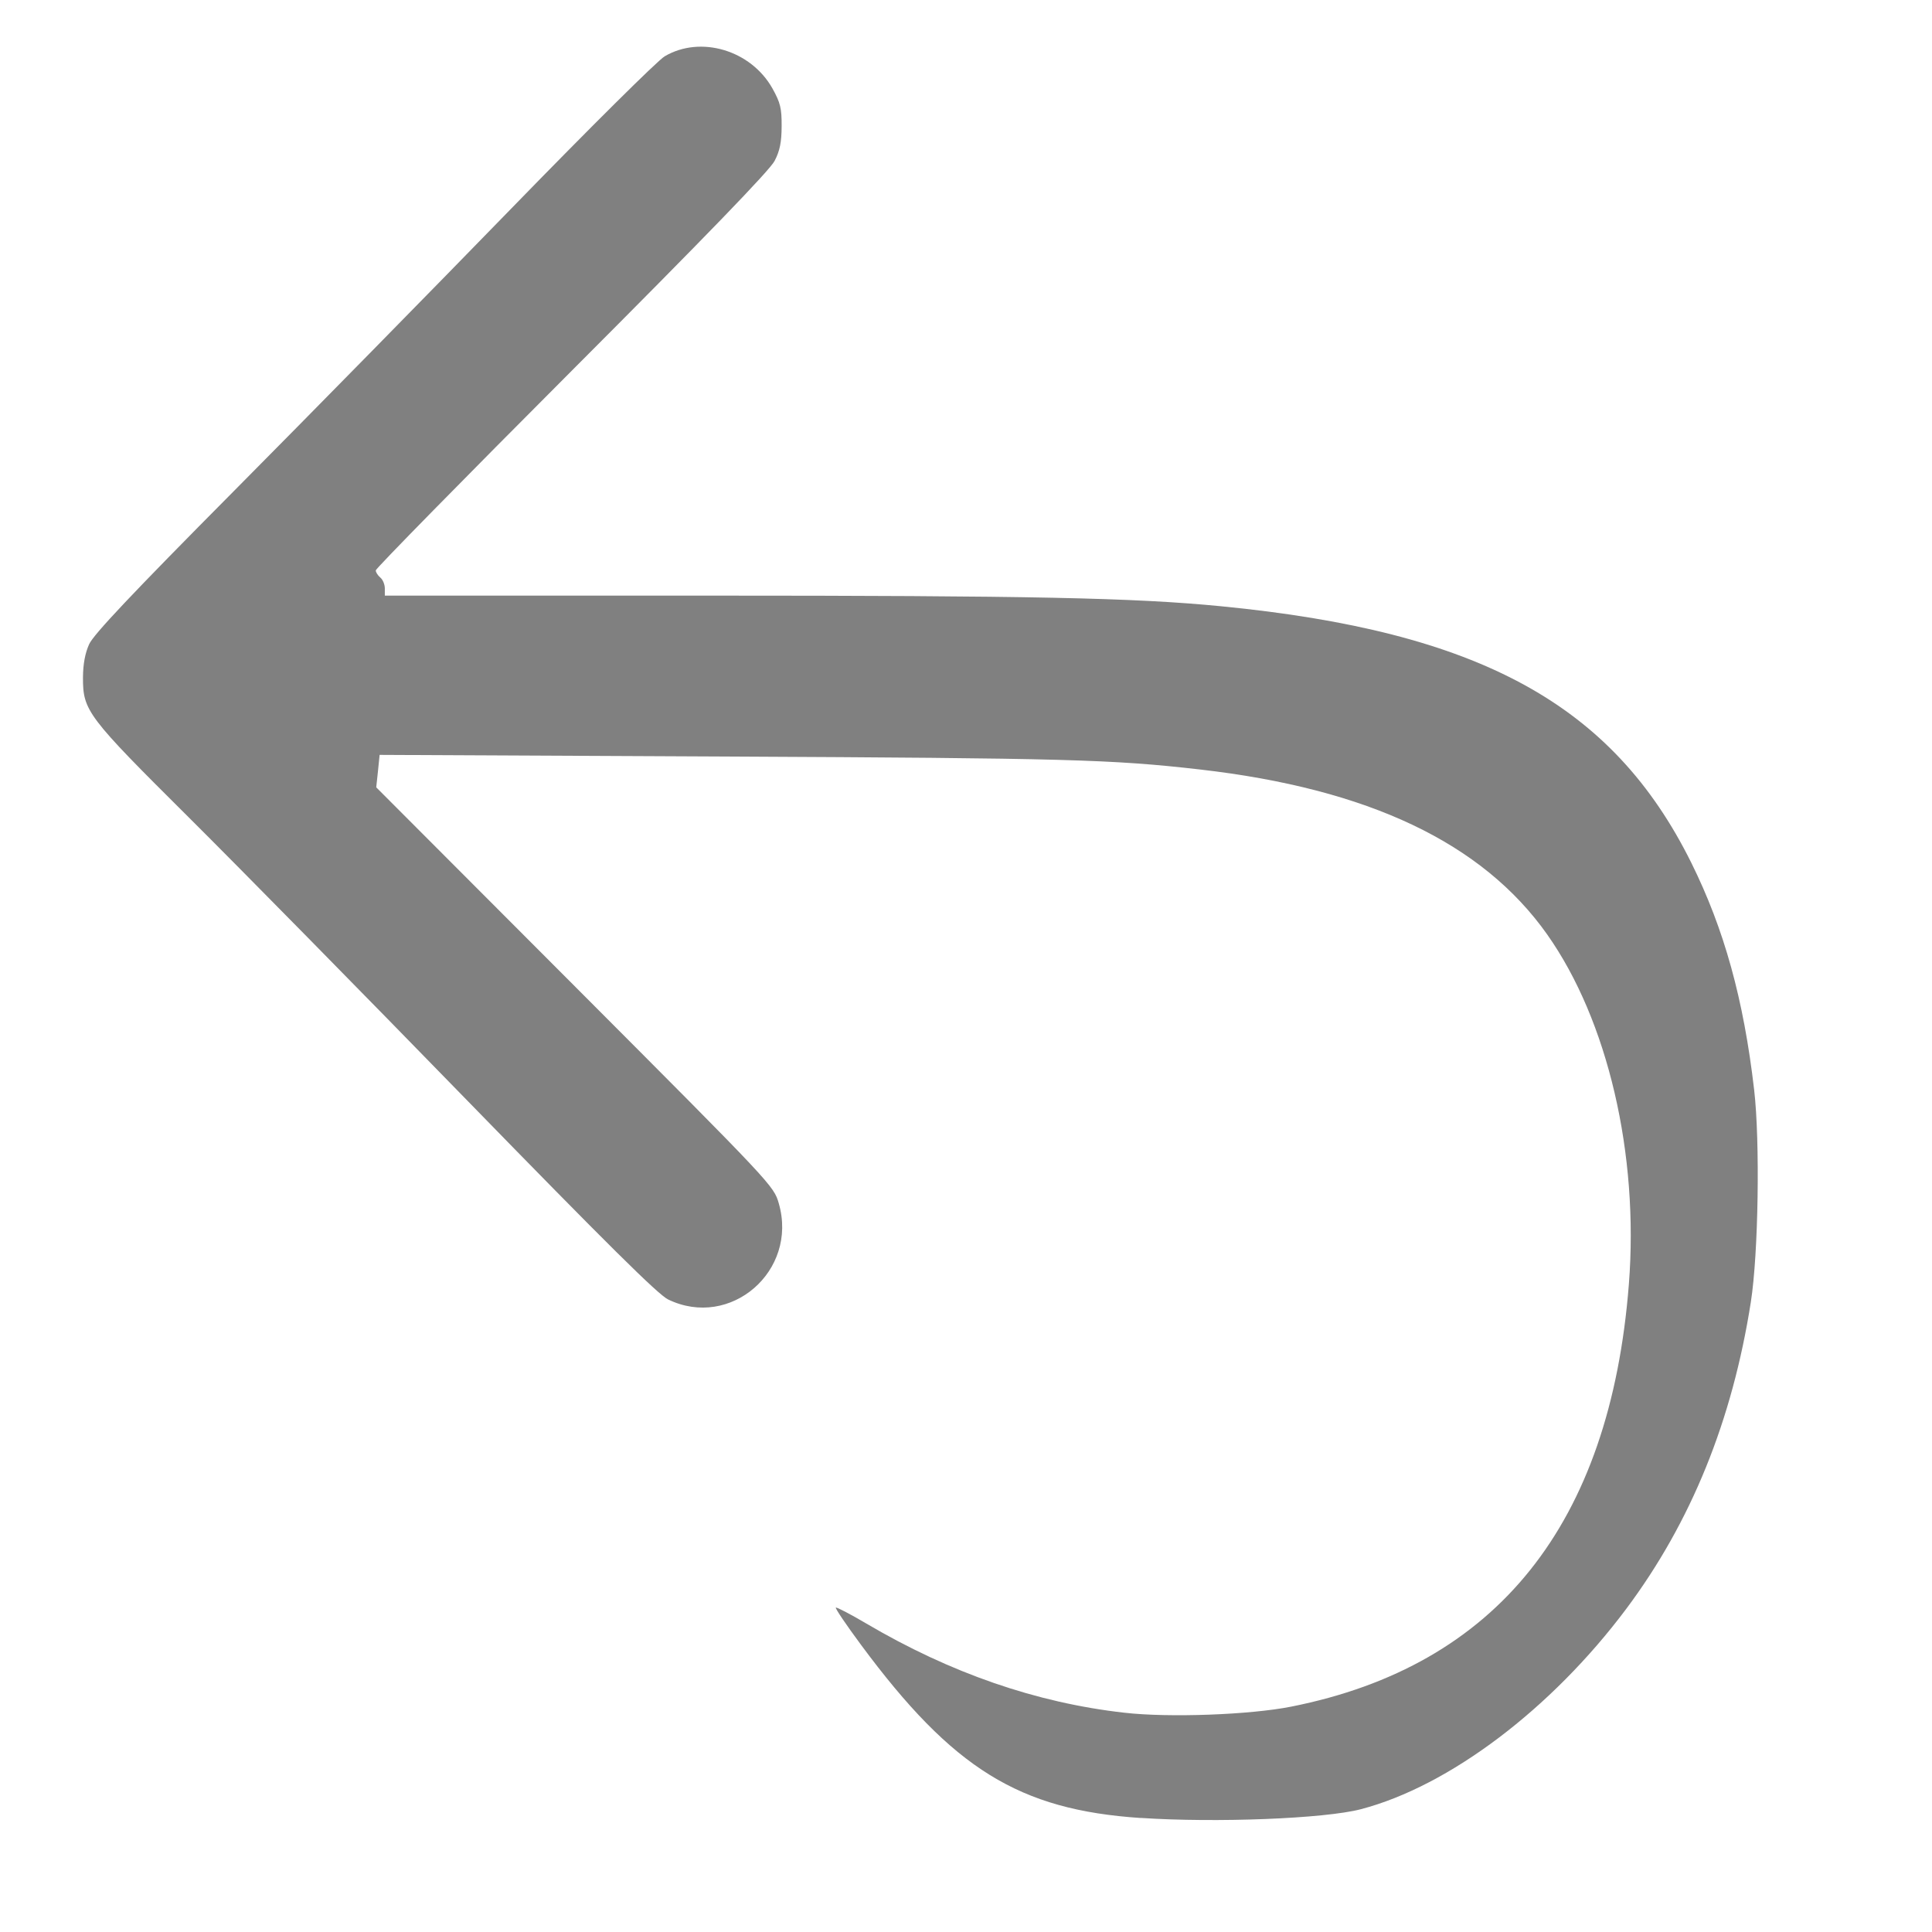
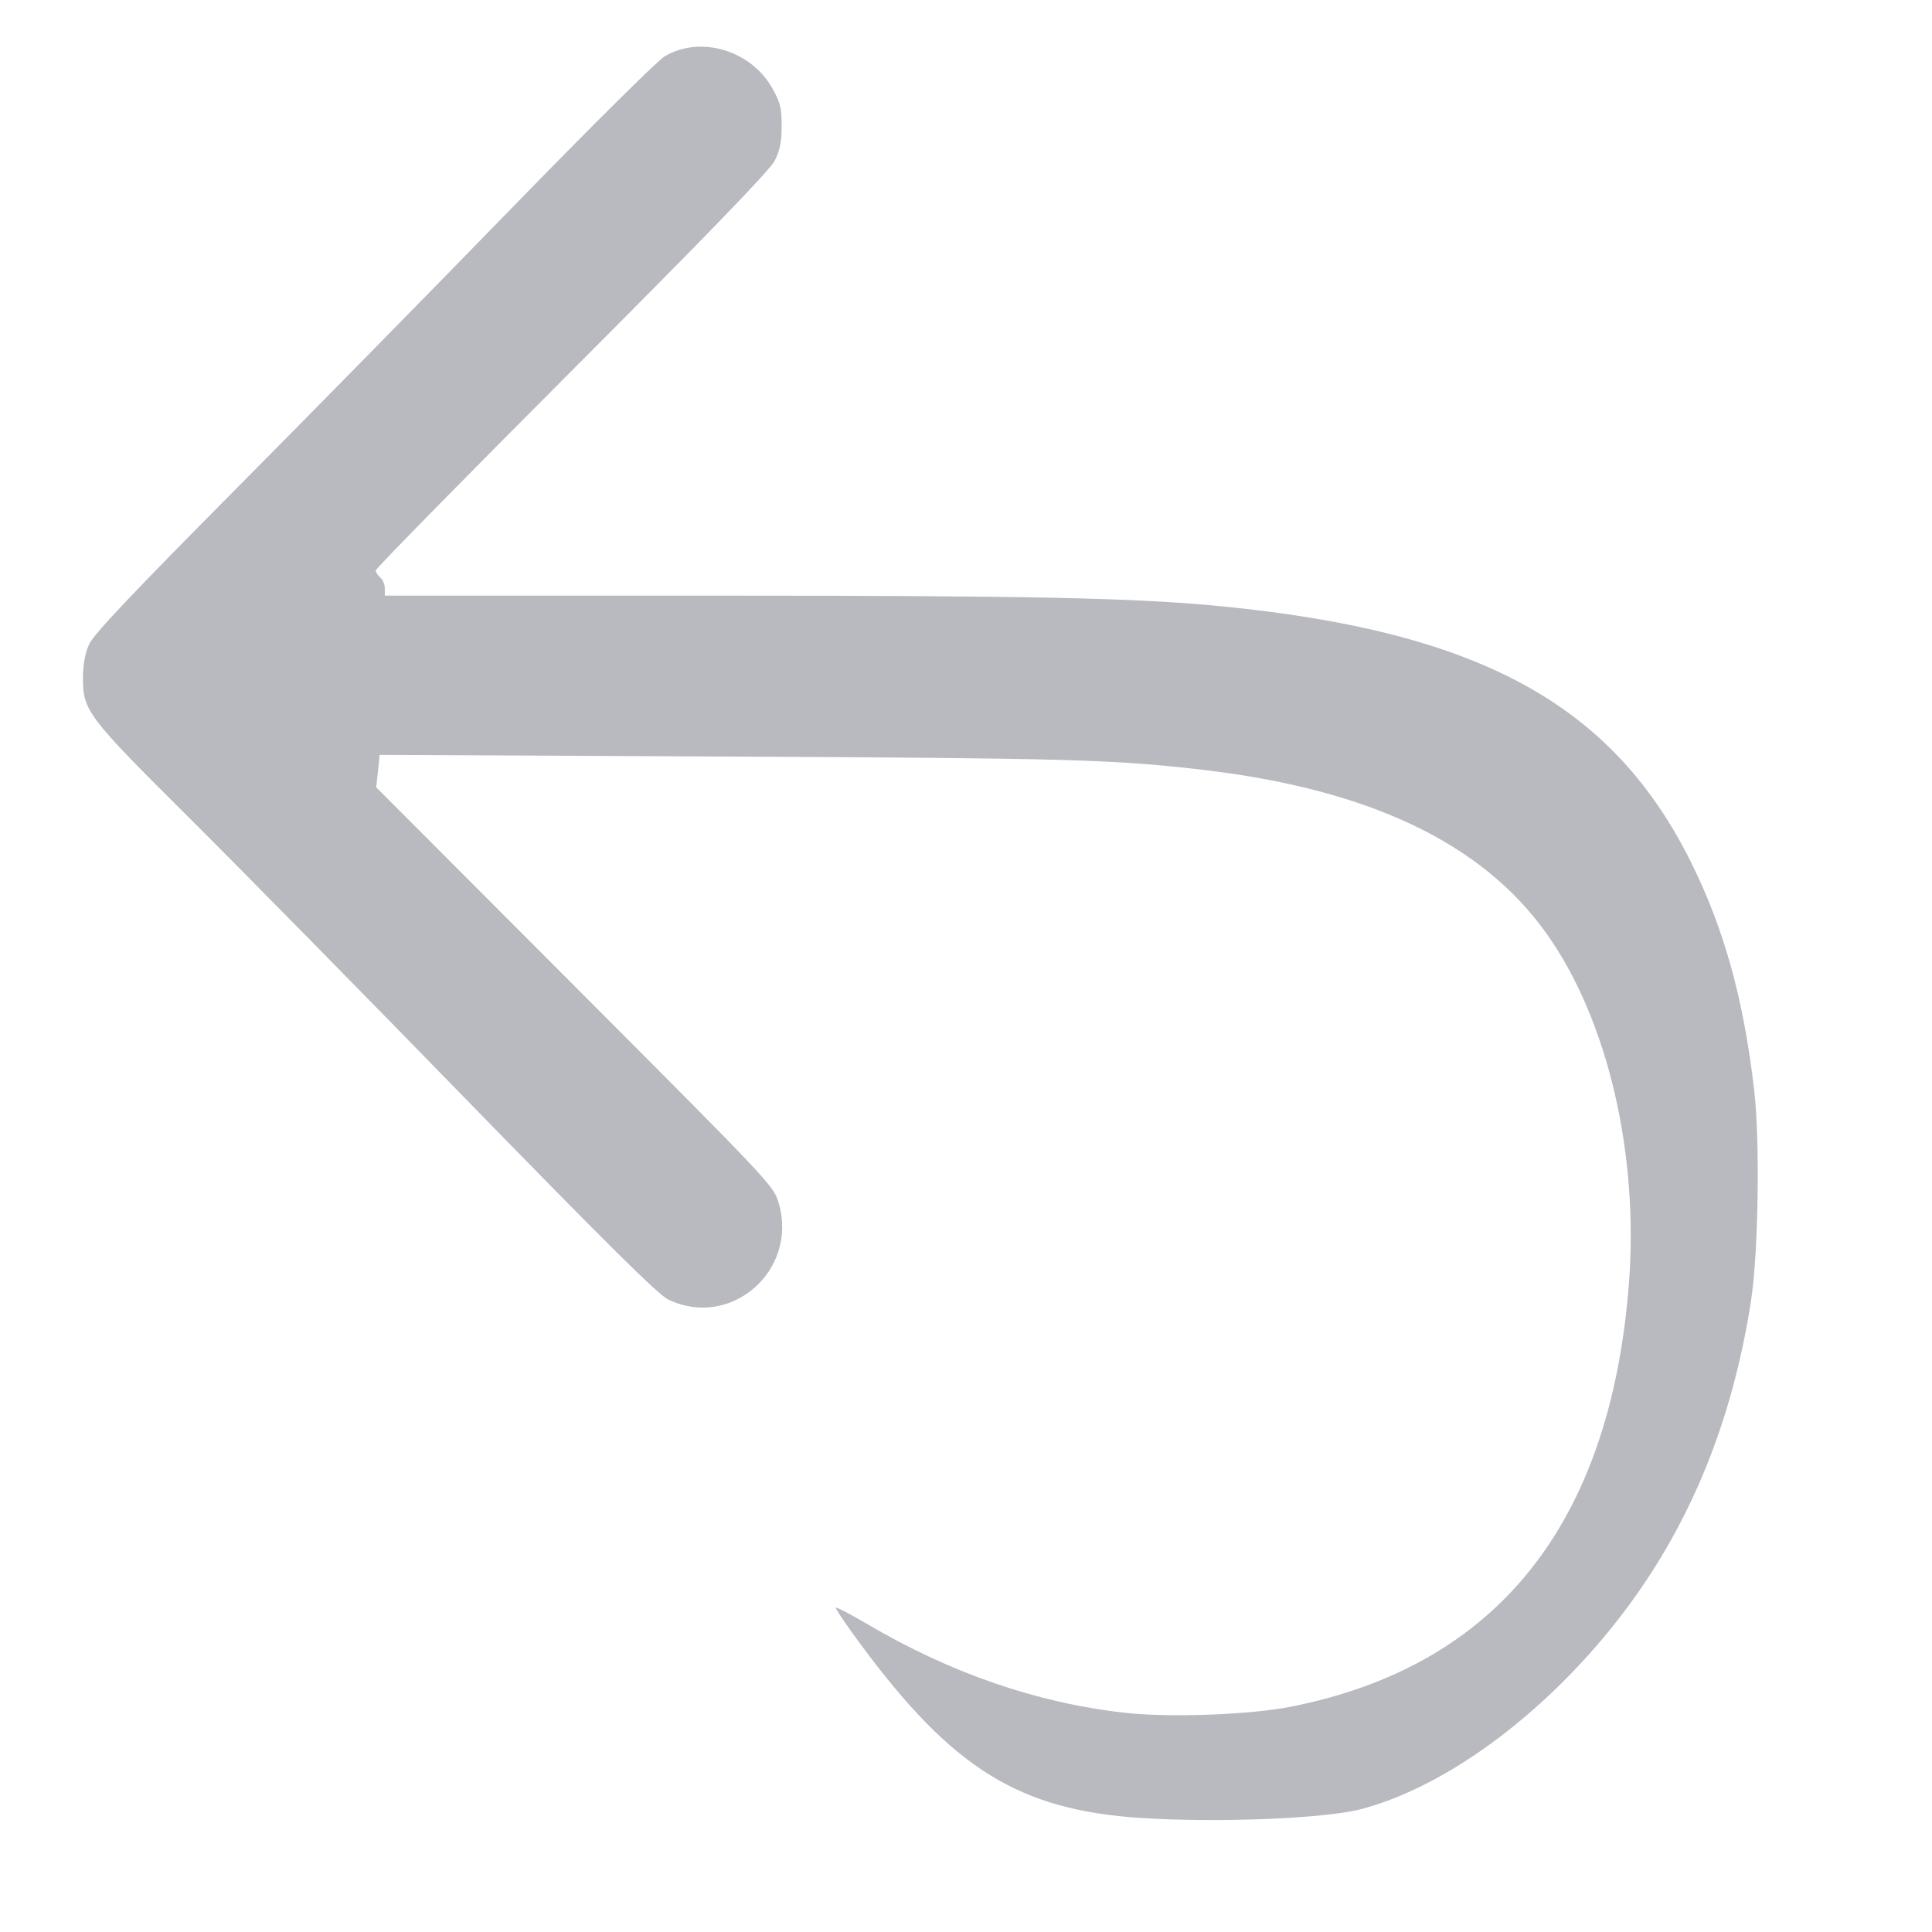
<svg xmlns="http://www.w3.org/2000/svg" width="20" height="20" viewBox="0 0 5.292 5.292" version="1.1" id="svg8">
  <defs id="defs2">
    </defs>
  <g id="layer3" style="display:inline">
    <g id="g1171" transform="matrix(1,0,0,-1,-0.4444173,6.310726)" style="display:inline;stroke:none">
      <path id="path1121-3" style="display:inline;fill:none;stroke:none;stroke-width:0.079;stroke-linecap:butt;stroke-linejoin:miter;stroke-miterlimit:4;stroke-dasharray:none;stroke-opacity:1" d="M 2.185,2.759 1.087,3.886 0.695,4.273 M 2.182,2.761 A 0.265,0.265 0 0 1 2.438,2.692 0.265,0.265 0 0 1 2.625,2.88 0.265,0.265 0 0 1 2.556,3.135 M 1.503,4.189 2.562,3.131 M 2.185,6.154 1.086,5.026 0.694,4.639 m 0.007,-0.372 a 0.265,0.265 0 0 0 0,0.374 M 2.182,6.151 A 0.265,0.265 0 0 0 2.437,6.22 0.265,0.265 0 0 0 2.624,6.033 0.265,0.265 0 0 0 2.556,5.777 M 2.561,2.077 C 2.739,1.807 2.918,1.537 3.138,1.405 3.359,1.273 3.621,1.278 3.884,1.284 M 2.826,4.194 c 0.706,0 1.411,0 1.764,-0.397 C 4.942,3.4 4.942,2.606 4.687,2.161 4.431,1.716 3.92,1.619 3.523,1.663 3.126,1.707 2.844,1.892 2.561,2.077 M 2.826,4.723 c 0.794,0 1.588,1e-7 2.029,-0.397 C 5.295,3.929 5.383,3.135 5.251,2.562 5.119,1.989 4.766,1.636 4.501,1.46 4.237,1.284 4.061,1.284 3.884,1.284 M 1.49,4.194 h 1.336 m -1.323,0.529 1.323,-1e-7 m -1.323,-1.2e-6 1.058,1.058" />
    </g>
-     <path style="fill:#808080;fill-opacity:1;fill-rule:evenodd;stroke:none;stroke-width:0.009;stroke-miterlimit:4;stroke-dasharray:none" d="M 11.809,18.821 C 10.55,18.737 9.864,18.312 8.915,17.03 8.763,16.825 8.645,16.651 8.653,16.643 c 0.007,-0.007 0.15,0.067 0.316,0.165 0.871,0.513 1.759,0.82 2.67,0.923 0.463,0.053 1.301,0.022 1.729,-0.063 2.129,-0.423 3.301,-1.89 3.495,-4.372 C 16.968,11.947 16.645,10.564 16.018,9.675 15.348,8.726 14.169,8.166 12.421,7.966 11.512,7.862 11.041,7.849 7.511,7.832 L 3.93,7.815 3.913,7.983 3.895,8.151 5.953,10.213 c 2.054,2.059 2.057,2.063 2.11,2.247 0.2,0.698 -0.501,1.305 -1.146,0.993 C 6.814,13.404 6.278,12.872 4.838,11.394 3.771,10.298 2.474,8.979 1.956,8.464 0.9,7.414 0.858,7.359 0.859,7.012 0.86,6.875 0.881,6.761 0.923,6.669 0.969,6.568 1.363,6.15 2.414,5.091 3.2,4.299 4.497,2.978 5.296,2.156 6.098,1.331 6.808,0.626 6.881,0.583 7.253,0.364 7.774,0.519 7.997,0.916 8.079,1.064 8.093,1.12 8.092,1.307 8.091,1.473 8.074,1.56 8.019,1.666 7.969,1.763 7.315,2.44 5.918,3.839 4.803,4.956 3.89,5.886 3.89,5.905 c 0,0.019 0.021,0.052 0.047,0.074 0.026,0.021 0.047,0.072 0.047,0.113 v 0.074 l 3.336,1.875e-4 c 3.347,1.875e-4 4.42,0.022 5.32,0.11 2.675,0.261 4.054,1.013 4.869,2.655 0.341,0.688 0.542,1.413 0.651,2.351 0.062,0.537 0.044,1.696 -0.034,2.196 -0.192,1.228 -0.618,2.278 -1.288,3.175 -0.774,1.036 -1.835,1.838 -2.75,2.077 -0.375,0.098 -1.497,0.142 -2.279,0.09 z" id="path1188" transform="scale(0.2645833)" />
+     <path style="fill:#b8bac0;fill-opacity:1;fill-rule:evenodd;stroke:none;stroke-width:0.009;stroke-miterlimit:4;stroke-dasharray:none" d="M 11.809,18.821 C 10.55,18.737 9.864,18.312 8.915,17.03 8.763,16.825 8.645,16.651 8.653,16.643 c 0.007,-0.007 0.15,0.067 0.316,0.165 0.871,0.513 1.759,0.82 2.67,0.923 0.463,0.053 1.301,0.022 1.729,-0.063 2.129,-0.423 3.301,-1.89 3.495,-4.372 C 16.968,11.947 16.645,10.564 16.018,9.675 15.348,8.726 14.169,8.166 12.421,7.966 11.512,7.862 11.041,7.849 7.511,7.832 L 3.93,7.815 3.913,7.983 3.895,8.151 5.953,10.213 c 2.054,2.059 2.057,2.063 2.11,2.247 0.2,0.698 -0.501,1.305 -1.146,0.993 C 6.814,13.404 6.278,12.872 4.838,11.394 3.771,10.298 2.474,8.979 1.956,8.464 0.9,7.414 0.858,7.359 0.859,7.012 0.86,6.875 0.881,6.761 0.923,6.669 0.969,6.568 1.363,6.15 2.414,5.091 3.2,4.299 4.497,2.978 5.296,2.156 6.098,1.331 6.808,0.626 6.881,0.583 7.253,0.364 7.774,0.519 7.997,0.916 8.079,1.064 8.093,1.12 8.092,1.307 8.091,1.473 8.074,1.56 8.019,1.666 7.969,1.763 7.315,2.44 5.918,3.839 4.803,4.956 3.89,5.886 3.89,5.905 c 0,0.019 0.021,0.052 0.047,0.074 0.026,0.021 0.047,0.072 0.047,0.113 v 0.074 l 3.336,1.875e-4 c 3.347,1.875e-4 4.42,0.022 5.32,0.11 2.675,0.261 4.054,1.013 4.869,2.655 0.341,0.688 0.542,1.413 0.651,2.351 0.062,0.537 0.044,1.696 -0.034,2.196 -0.192,1.228 -0.618,2.278 -1.288,3.175 -0.774,1.036 -1.835,1.838 -2.75,2.077 -0.375,0.098 -1.497,0.142 -2.279,0.09 z" id="path1188" transform="scale(0.2645833)" />
  </g>
</svg>
